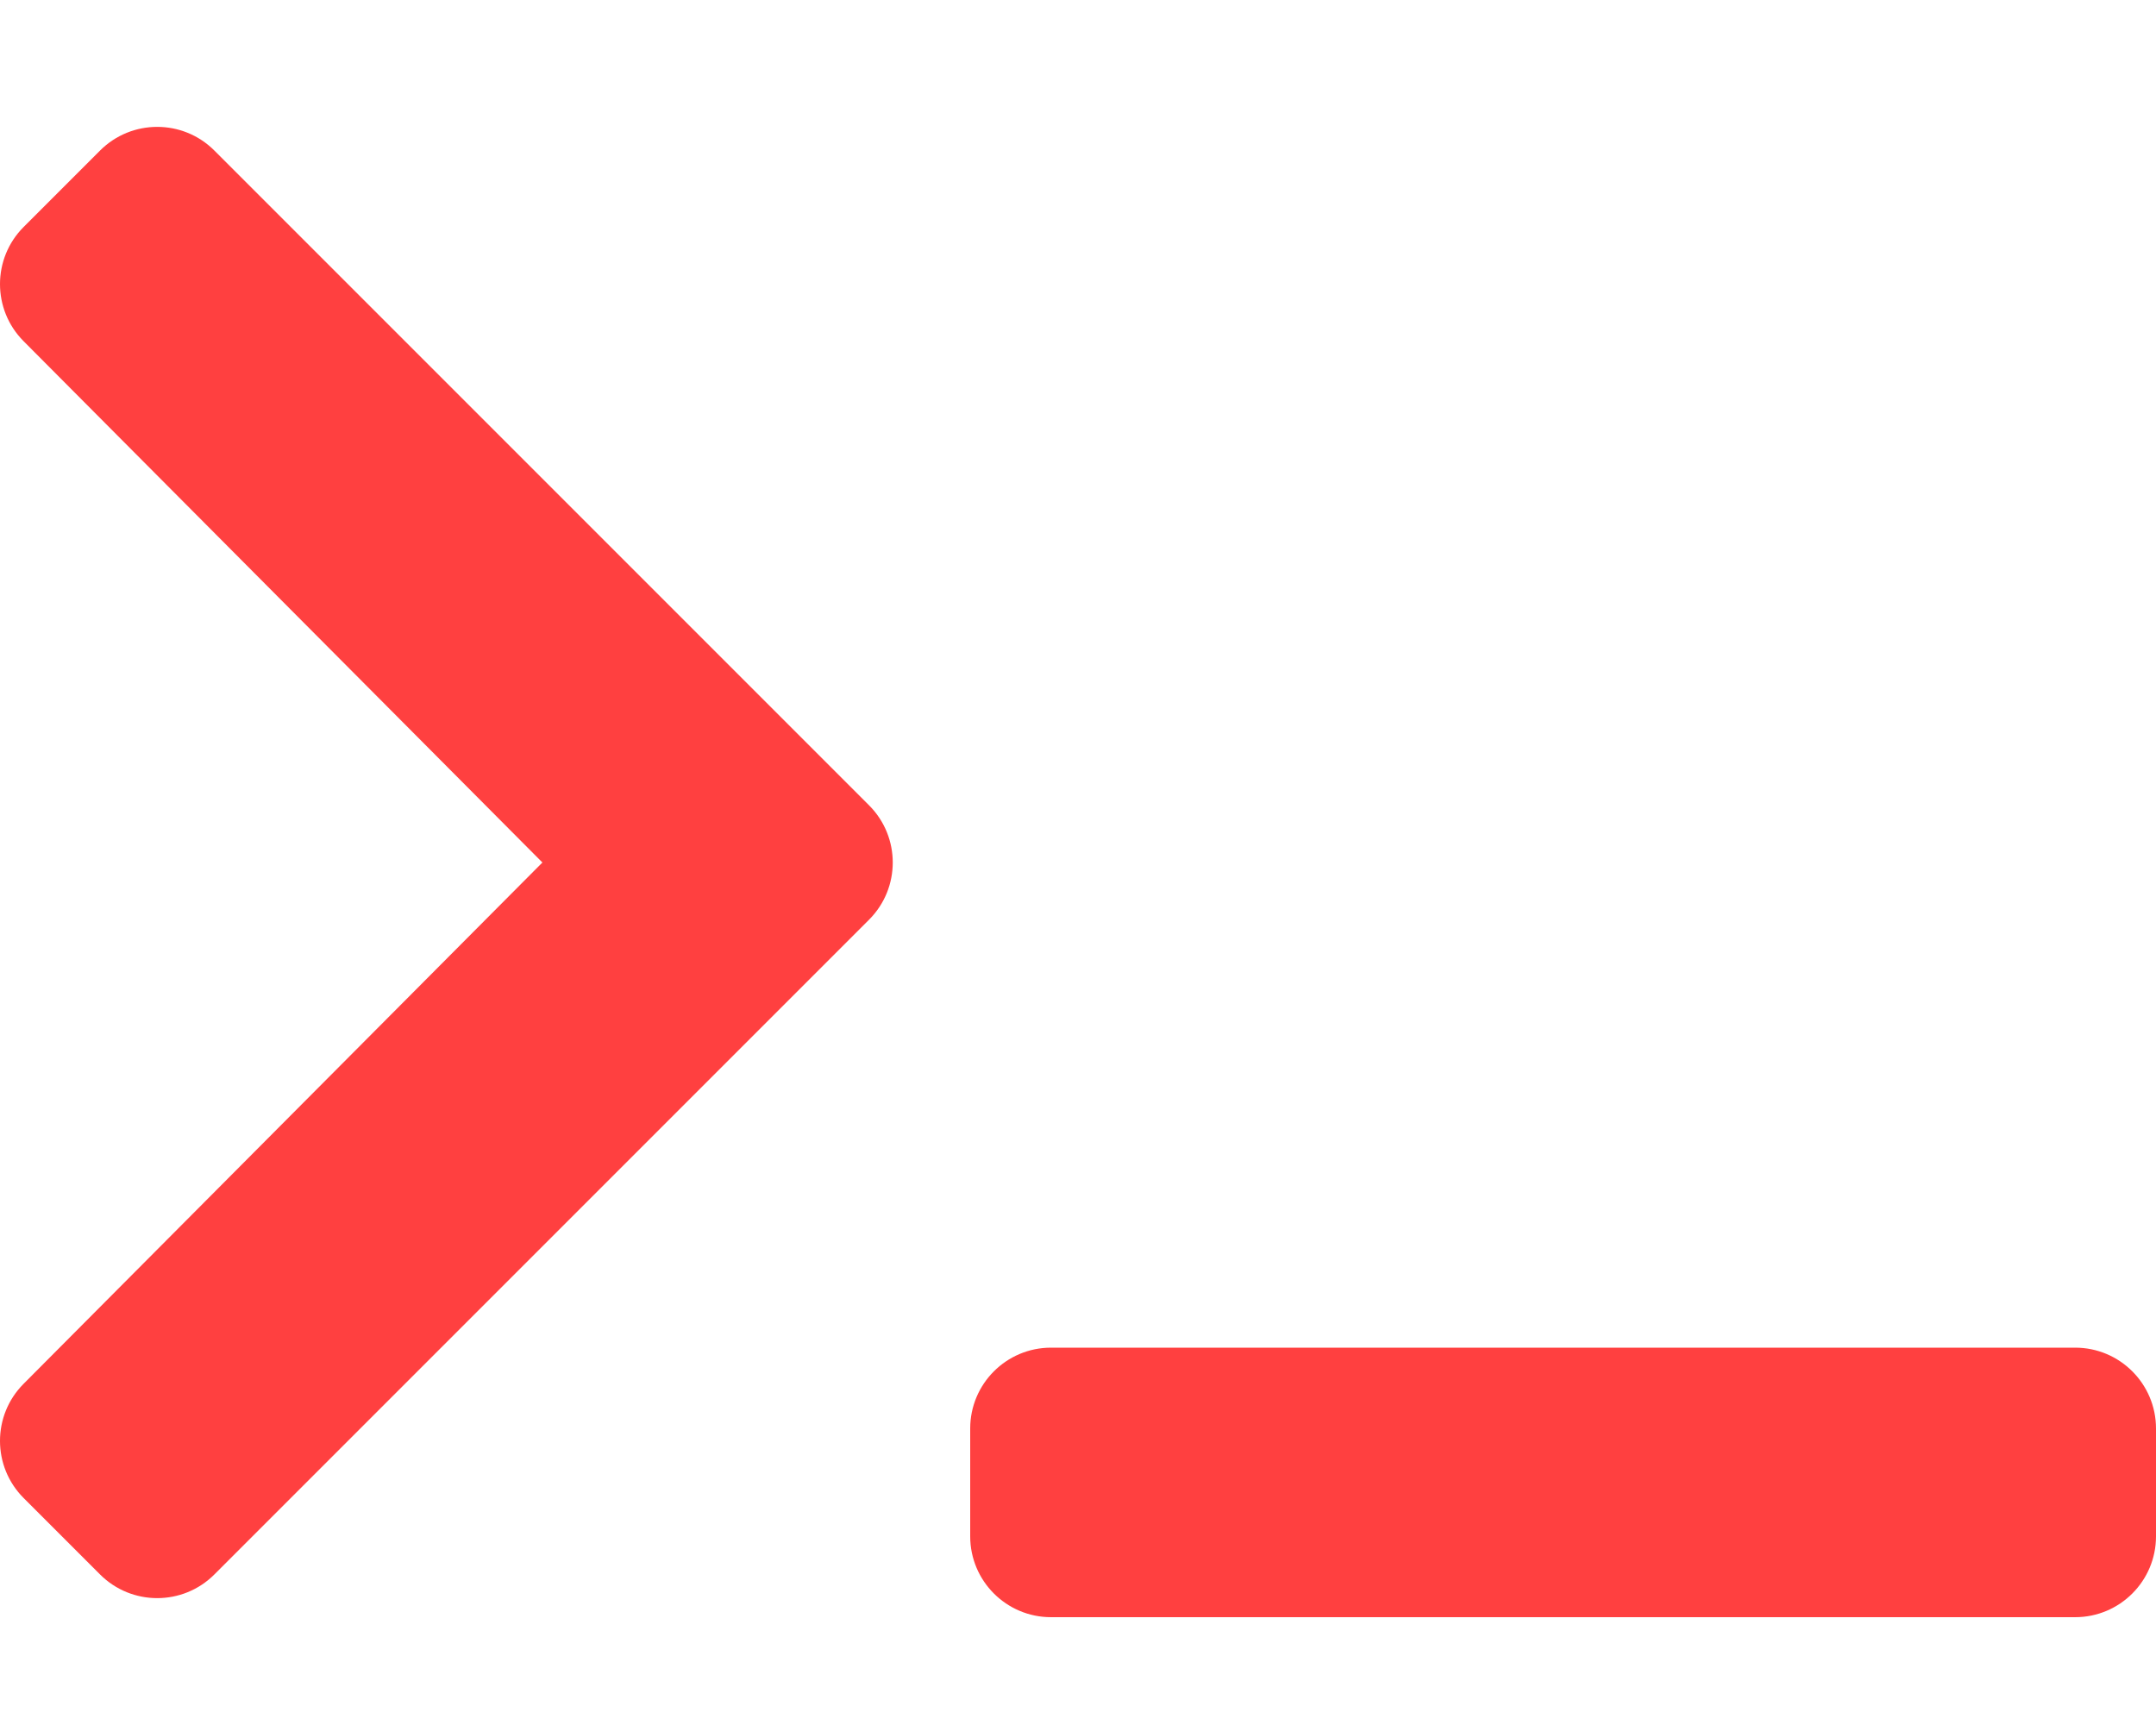
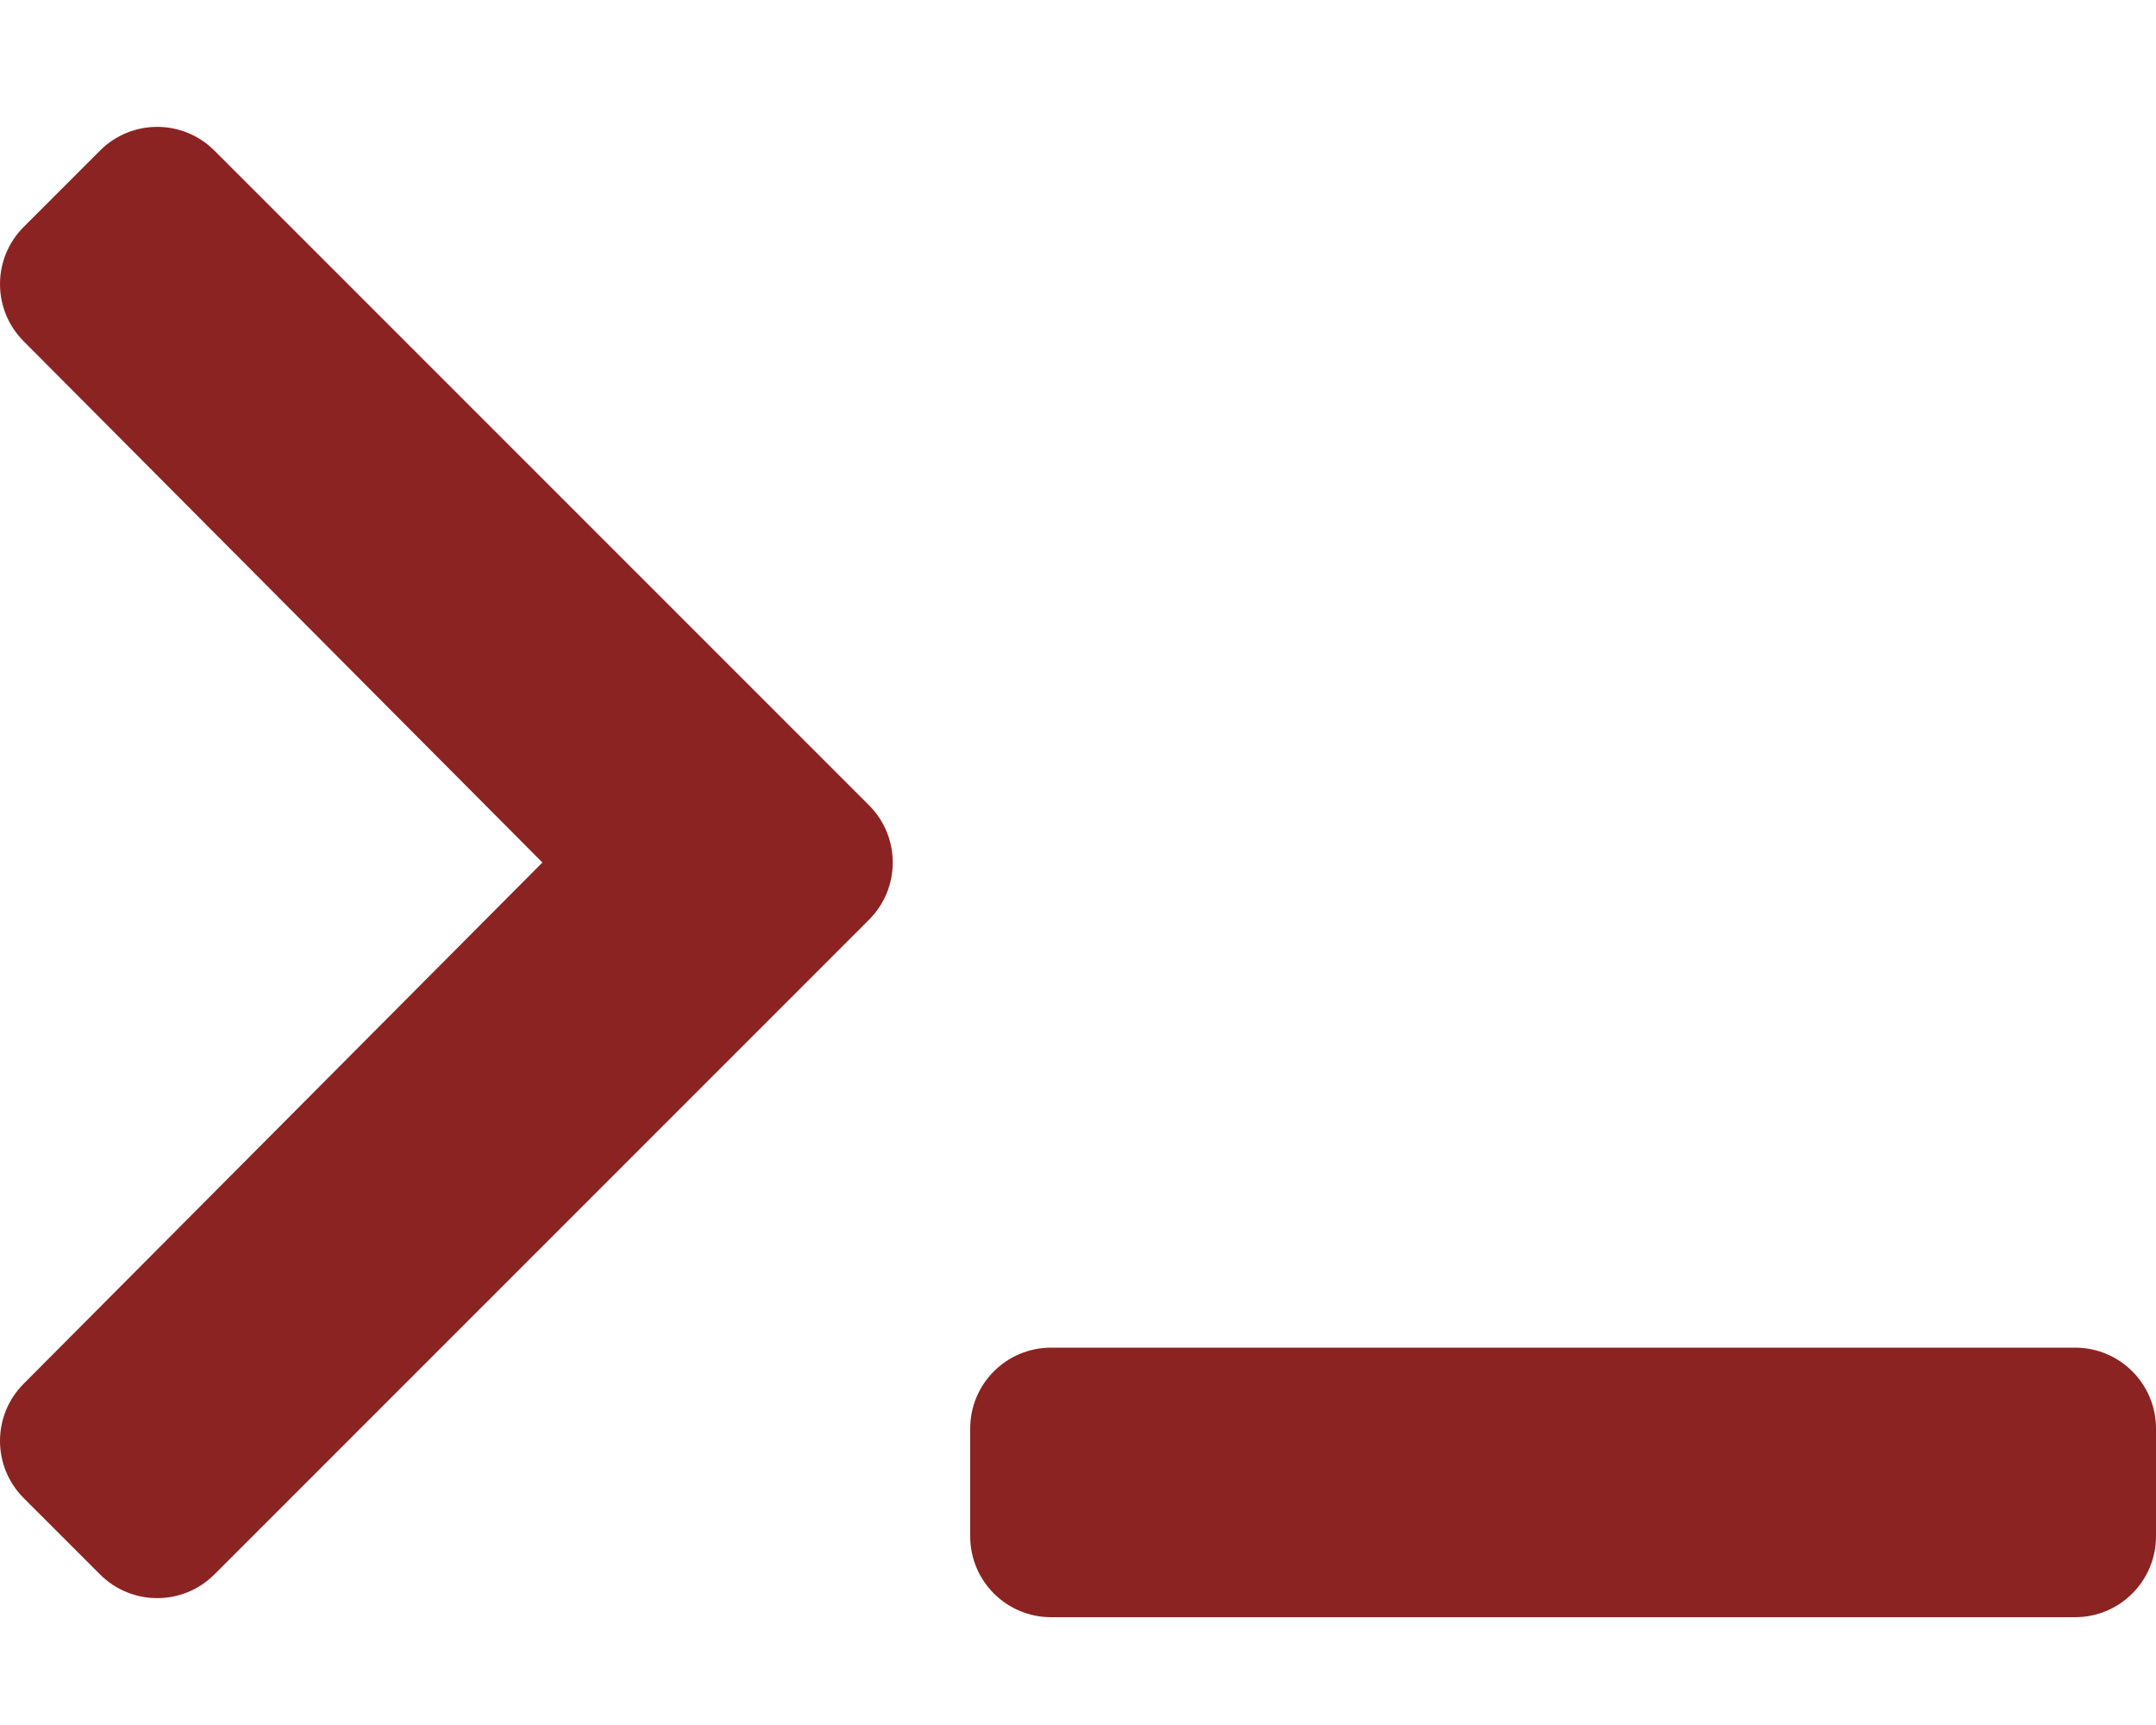
- <svg xmlns="http://www.w3.org/2000/svg" style="fill:#ff4040;" viewBox="0 0 640 512">
+ <svg xmlns="http://www.w3.org/2000/svg" style="fill:#8b2323;" viewBox="0 0 640 512">
  <path d="M257.981 272.971L63.638 467.314c-9.373 9.373-24.569 9.373-33.941 0L7.029 444.647c-9.357-9.357-9.375-24.522-.04-33.901L161.011 256 6.99 101.255c-9.335-9.379-9.317-24.544.04-33.901l22.667-22.667c9.373-9.373 24.569-9.373 33.941 0L257.981 239.03c9.373 9.372 9.373 24.568 0 33.941zM640 456v-32c0-13.255-10.745-24-24-24H312c-13.255 0-24 10.745-24 24v32c0 13.255 10.745 24 24 24h304c13.255 0 24-10.745 24-24z" />
</svg>
